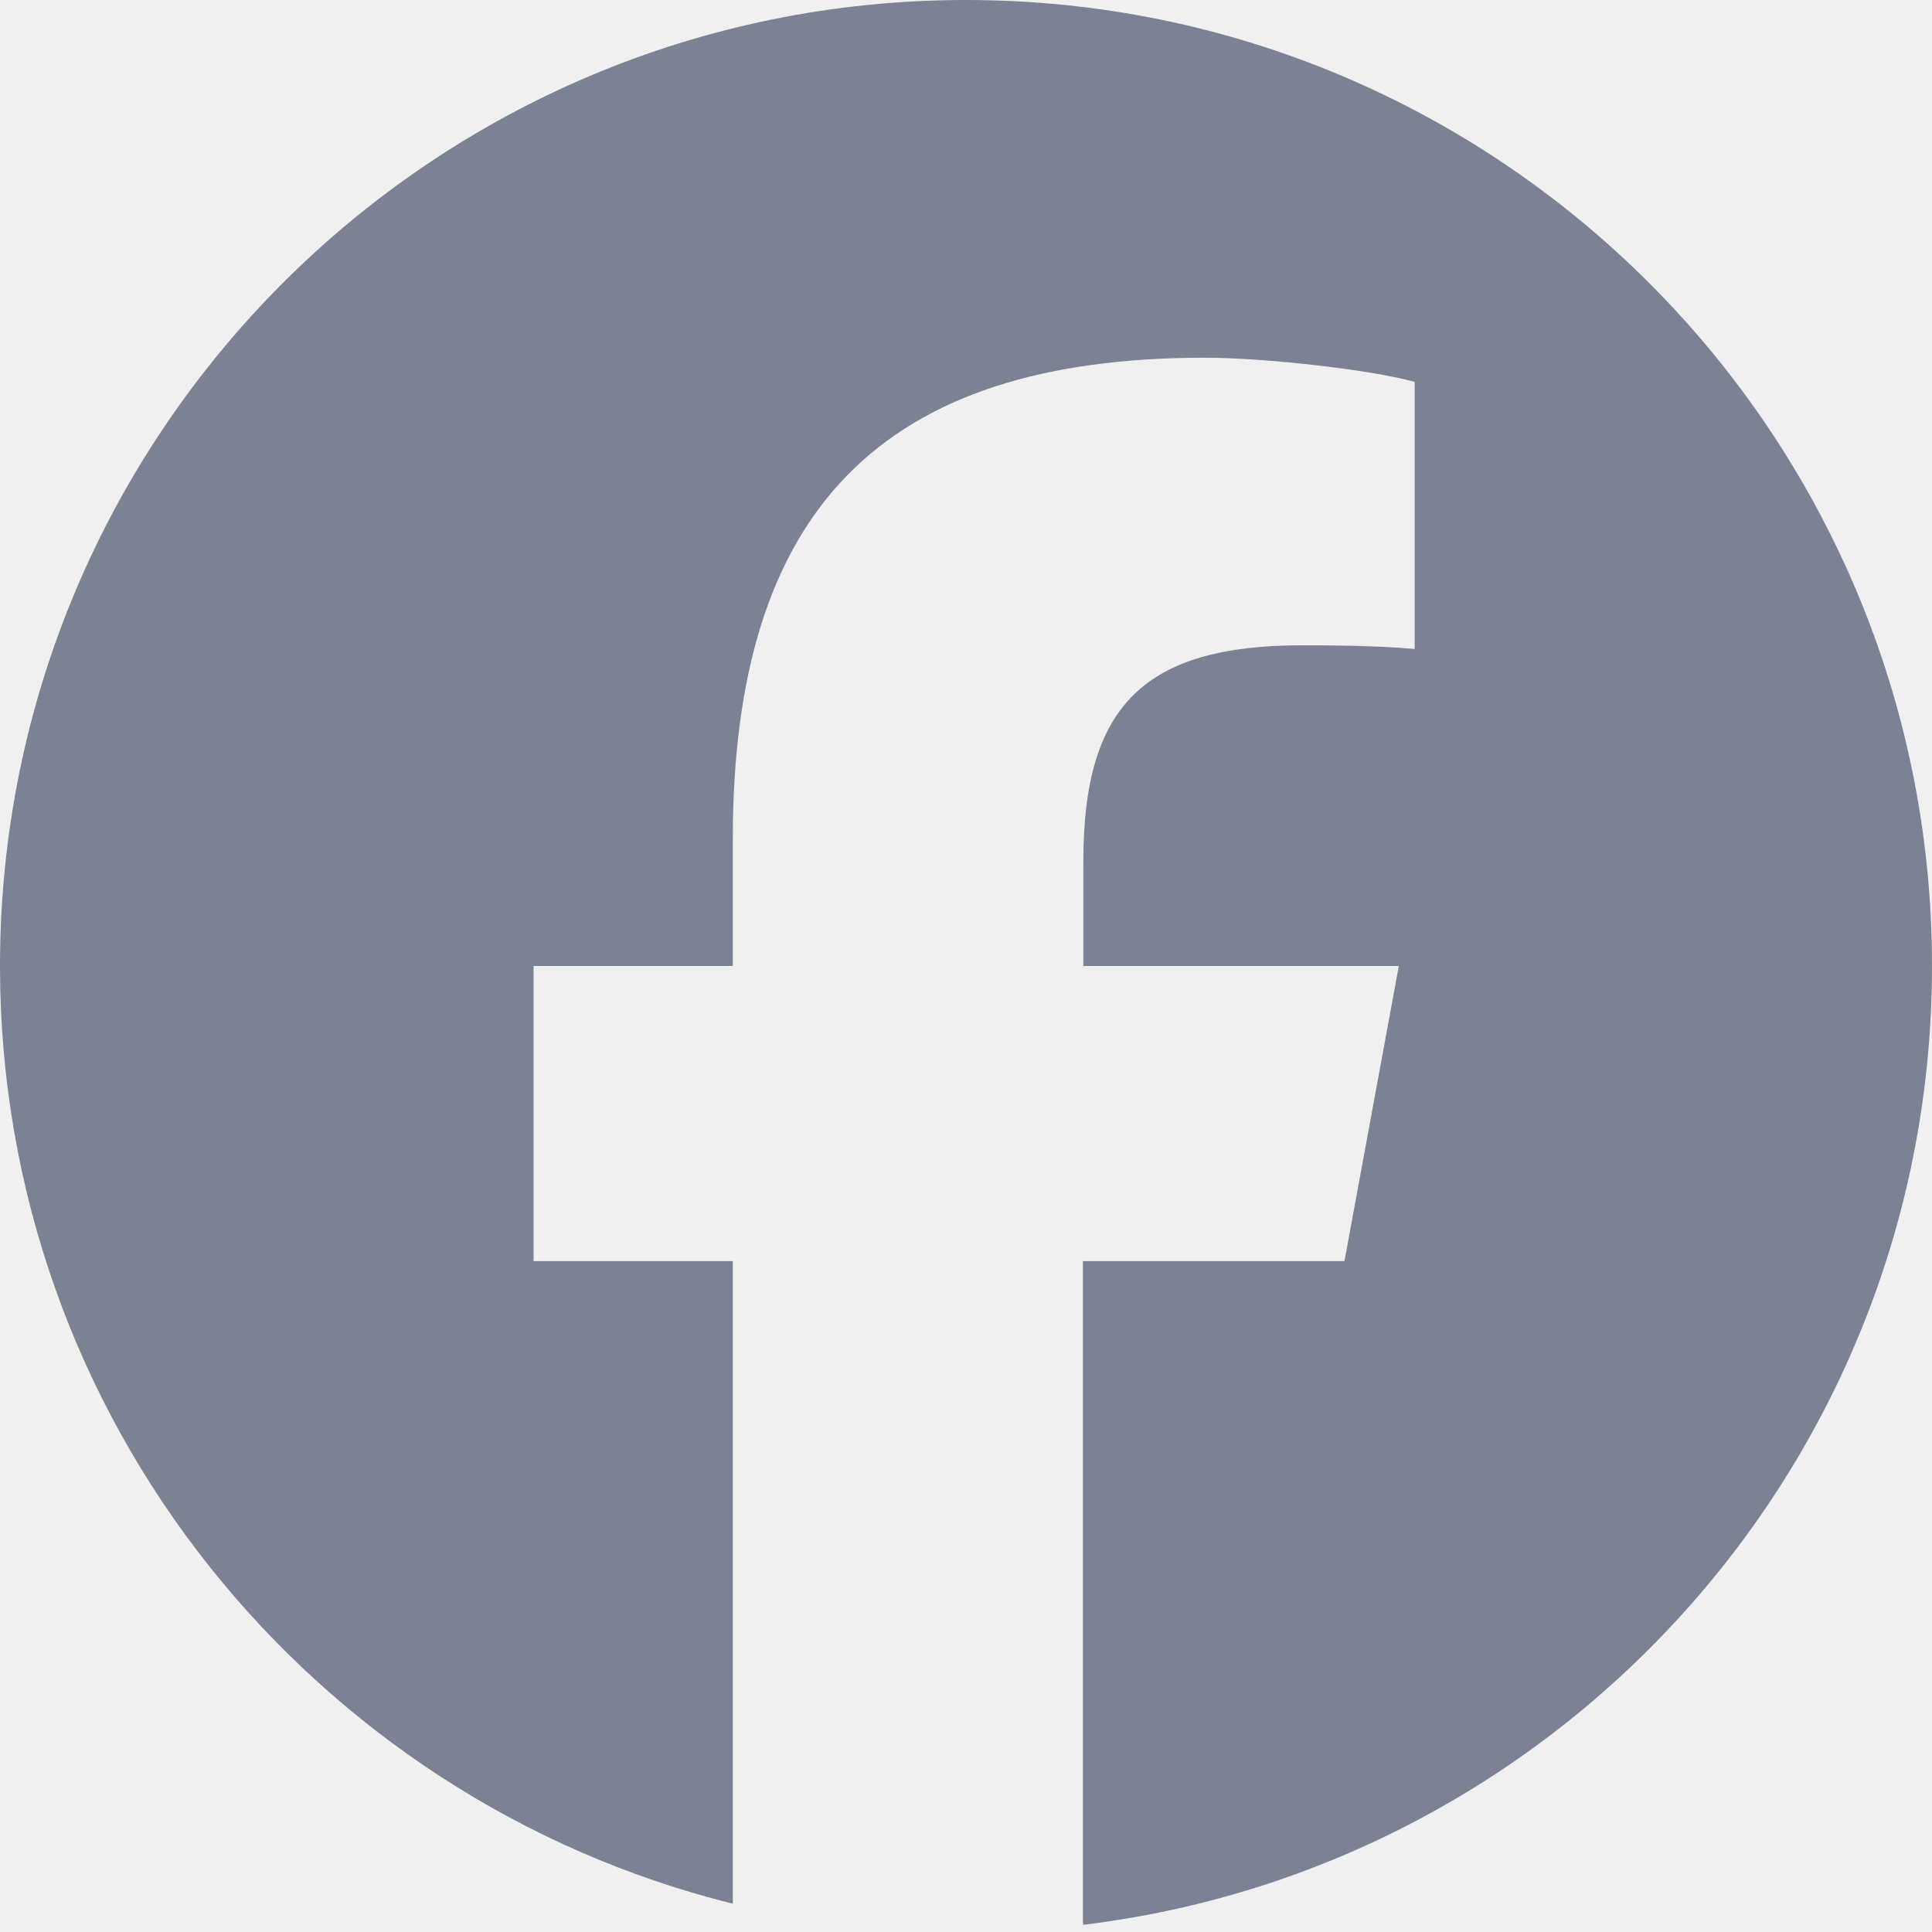
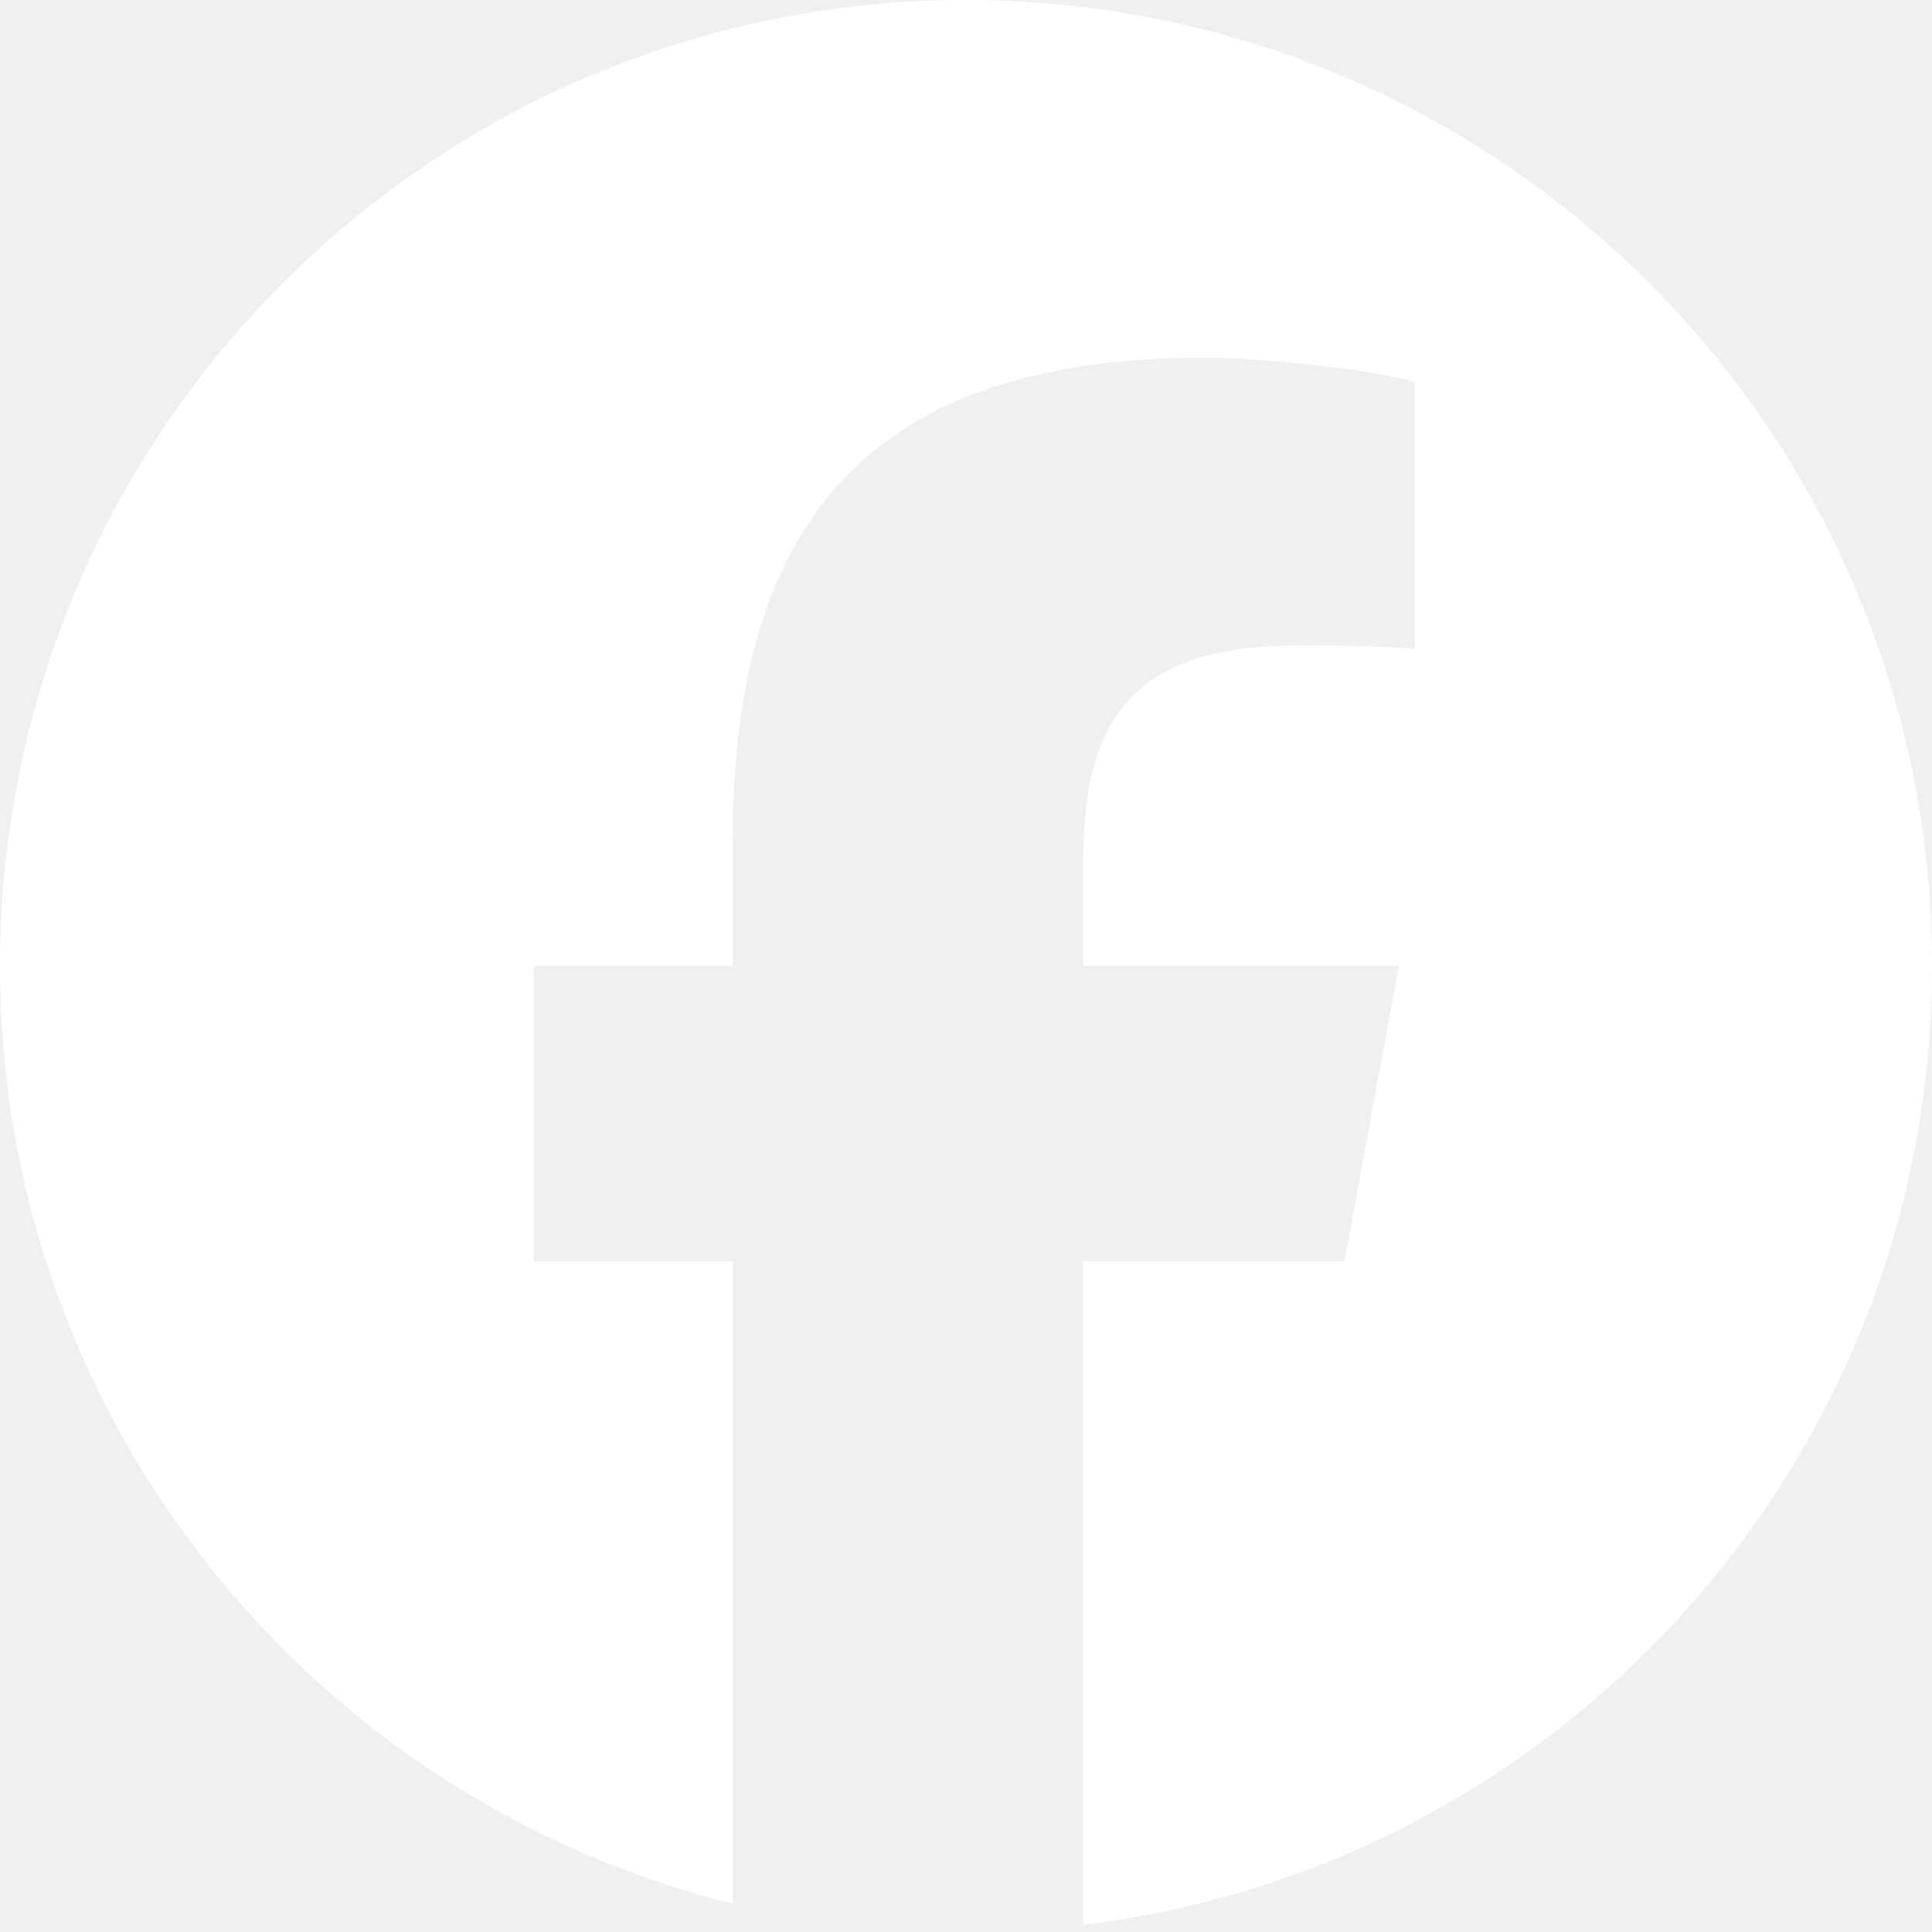
<svg xmlns="http://www.w3.org/2000/svg" height="14" width="14" viewBox="0 0 512 512">
-   <path fill="#7a8293" d="M512 256C512 114.6 397.4 0 256 0S0 114.6 0 256C0 376 82.7 476.8 194.2 504.5V334.2H141.4V256h52.8V222.3c0-87.1 39.4-127.5 125-127.5c16.2 0 44.2 3.2 55.7 6.4V172c-6-.6-16.5-1-29.6-1c-42 0-58.2 15.9-58.2 57.2V256h83.6l-14.4 78.2H287V510.1C413.8 494.8 512 386.9 512 256h0z" />
+   <path fill="#ffffff" d="M512 256C512 114.6 397.4 0 256 0S0 114.6 0 256C0 376 82.7 476.8 194.2 504.5V334.2H141.4V256h52.8V222.3c0-87.1 39.4-127.5 125-127.5c16.2 0 44.2 3.2 55.7 6.4V172c-6-.6-16.5-1-29.6-1c-42 0-58.2 15.9-58.2 57.2V256h83.6l-14.4 78.2H287V510.1C413.8 494.8 512 386.9 512 256h0z" />
</svg>
